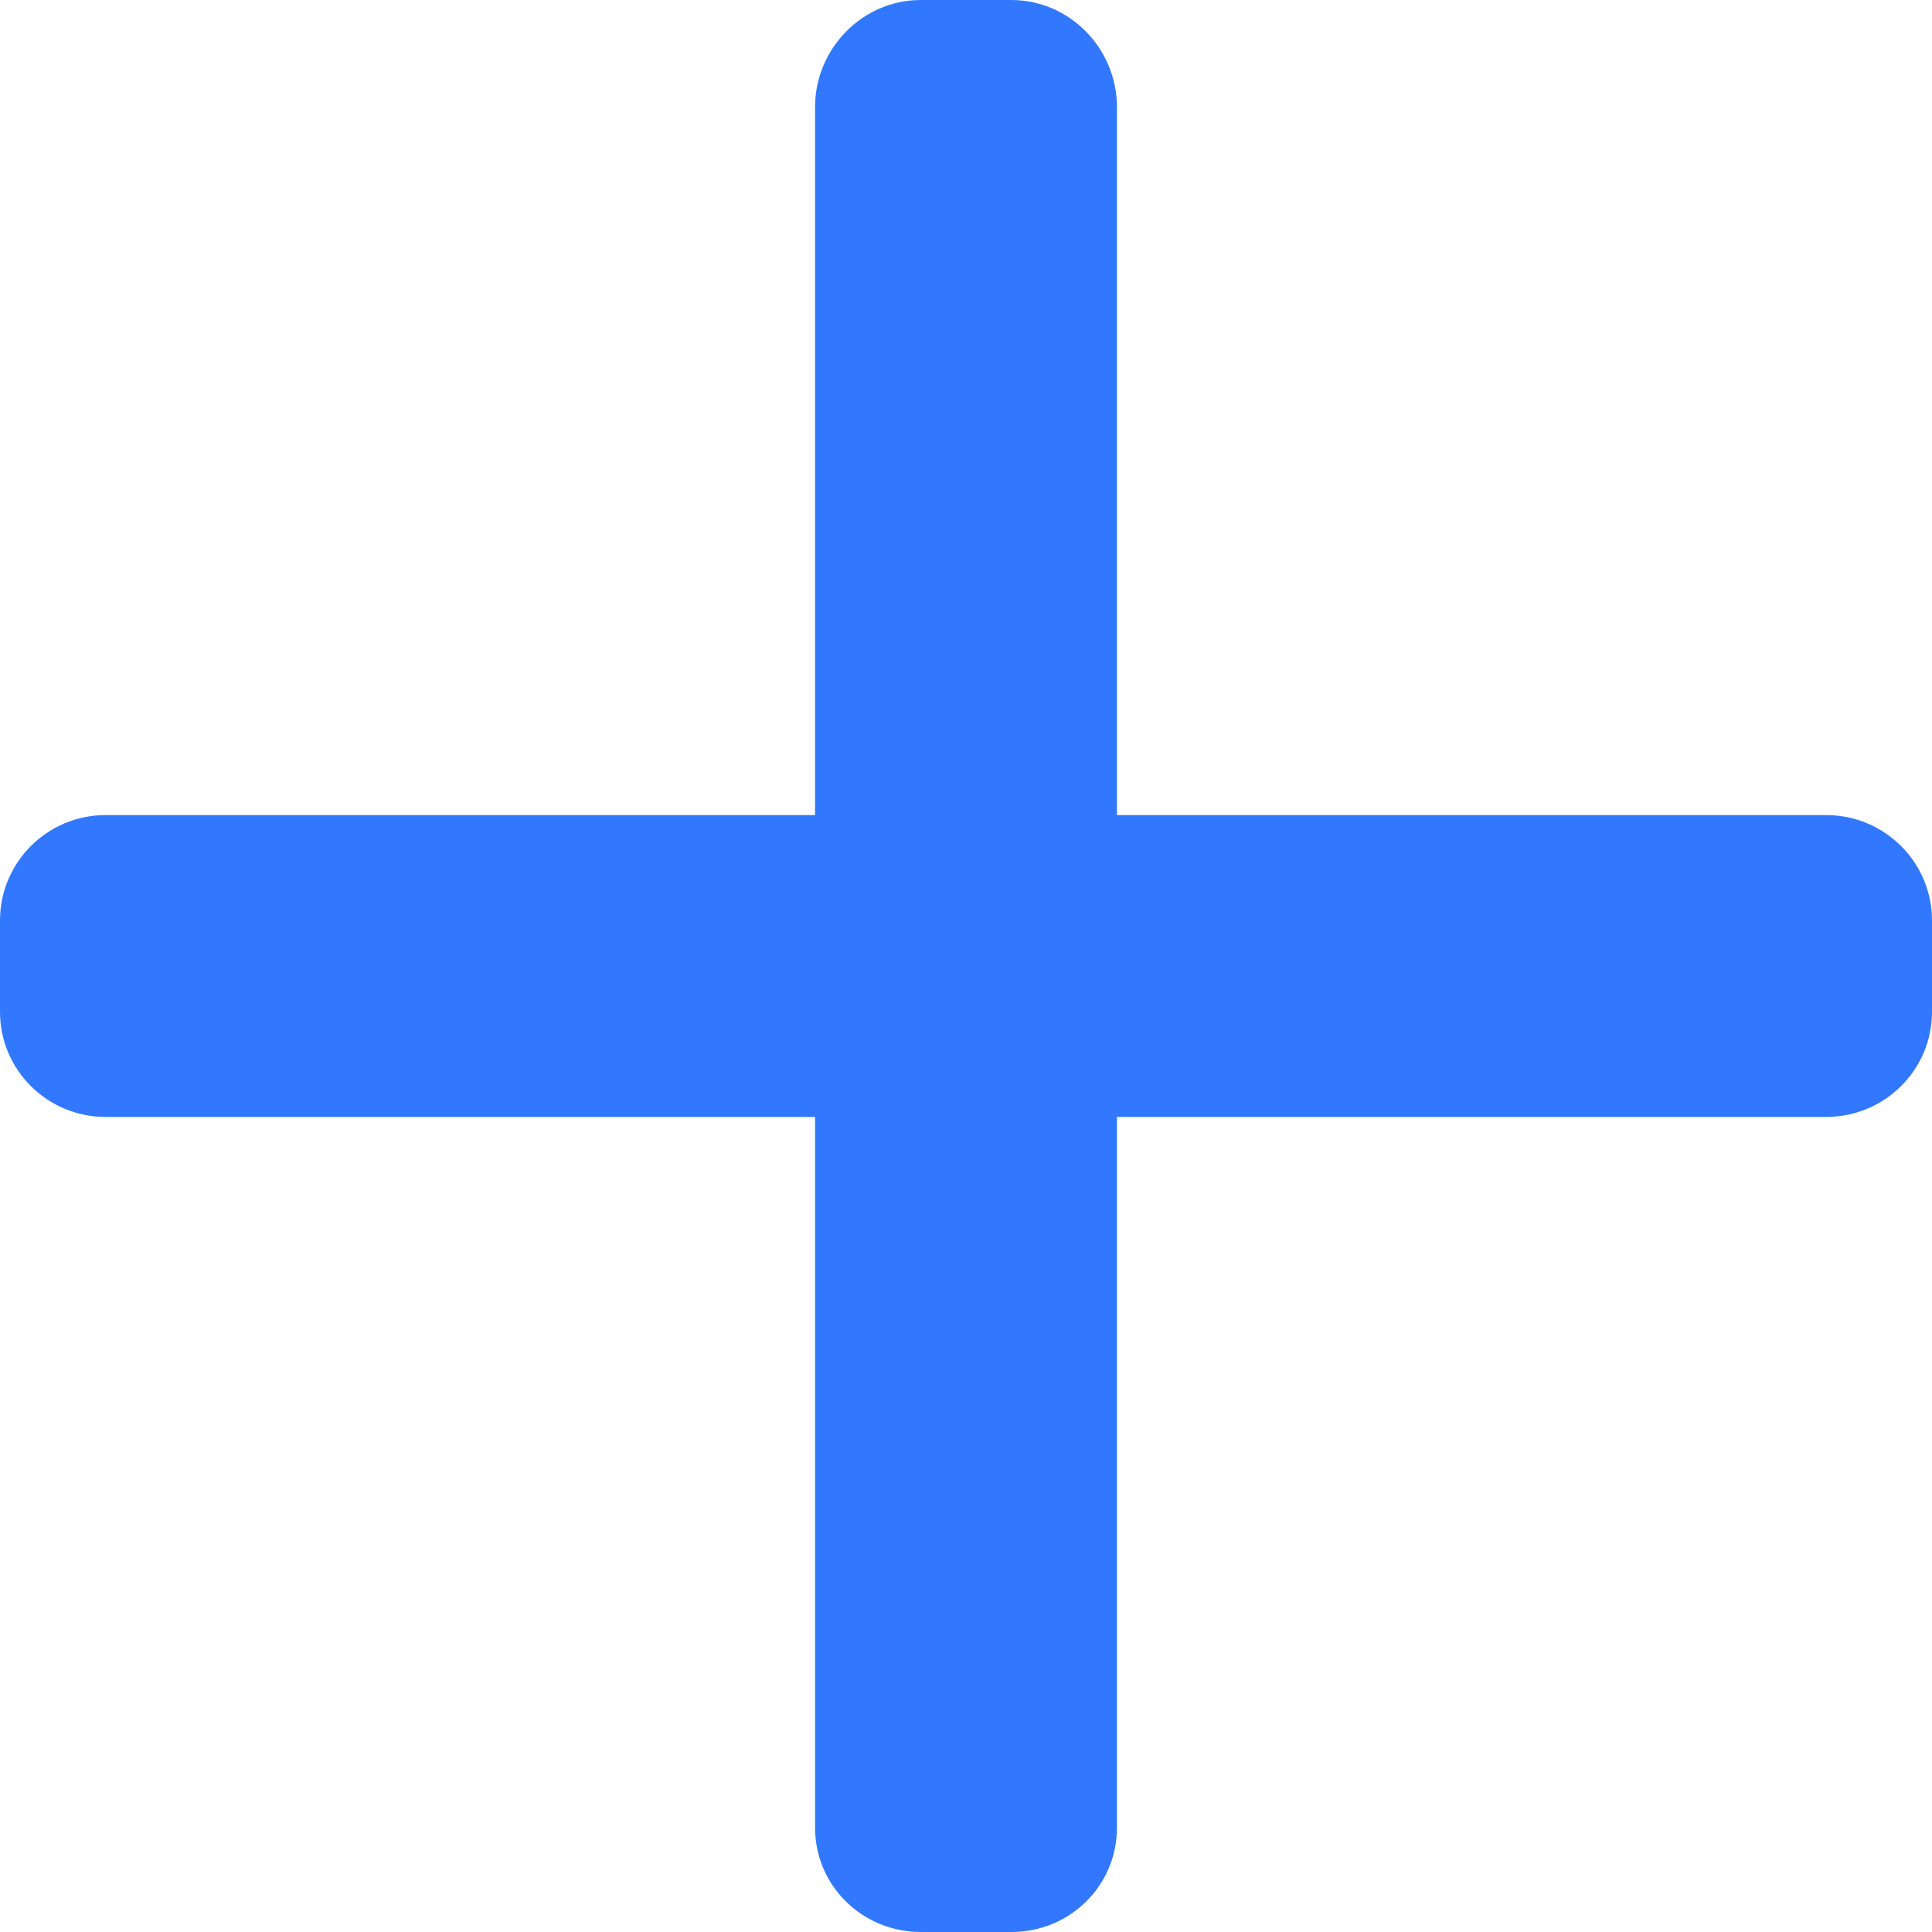
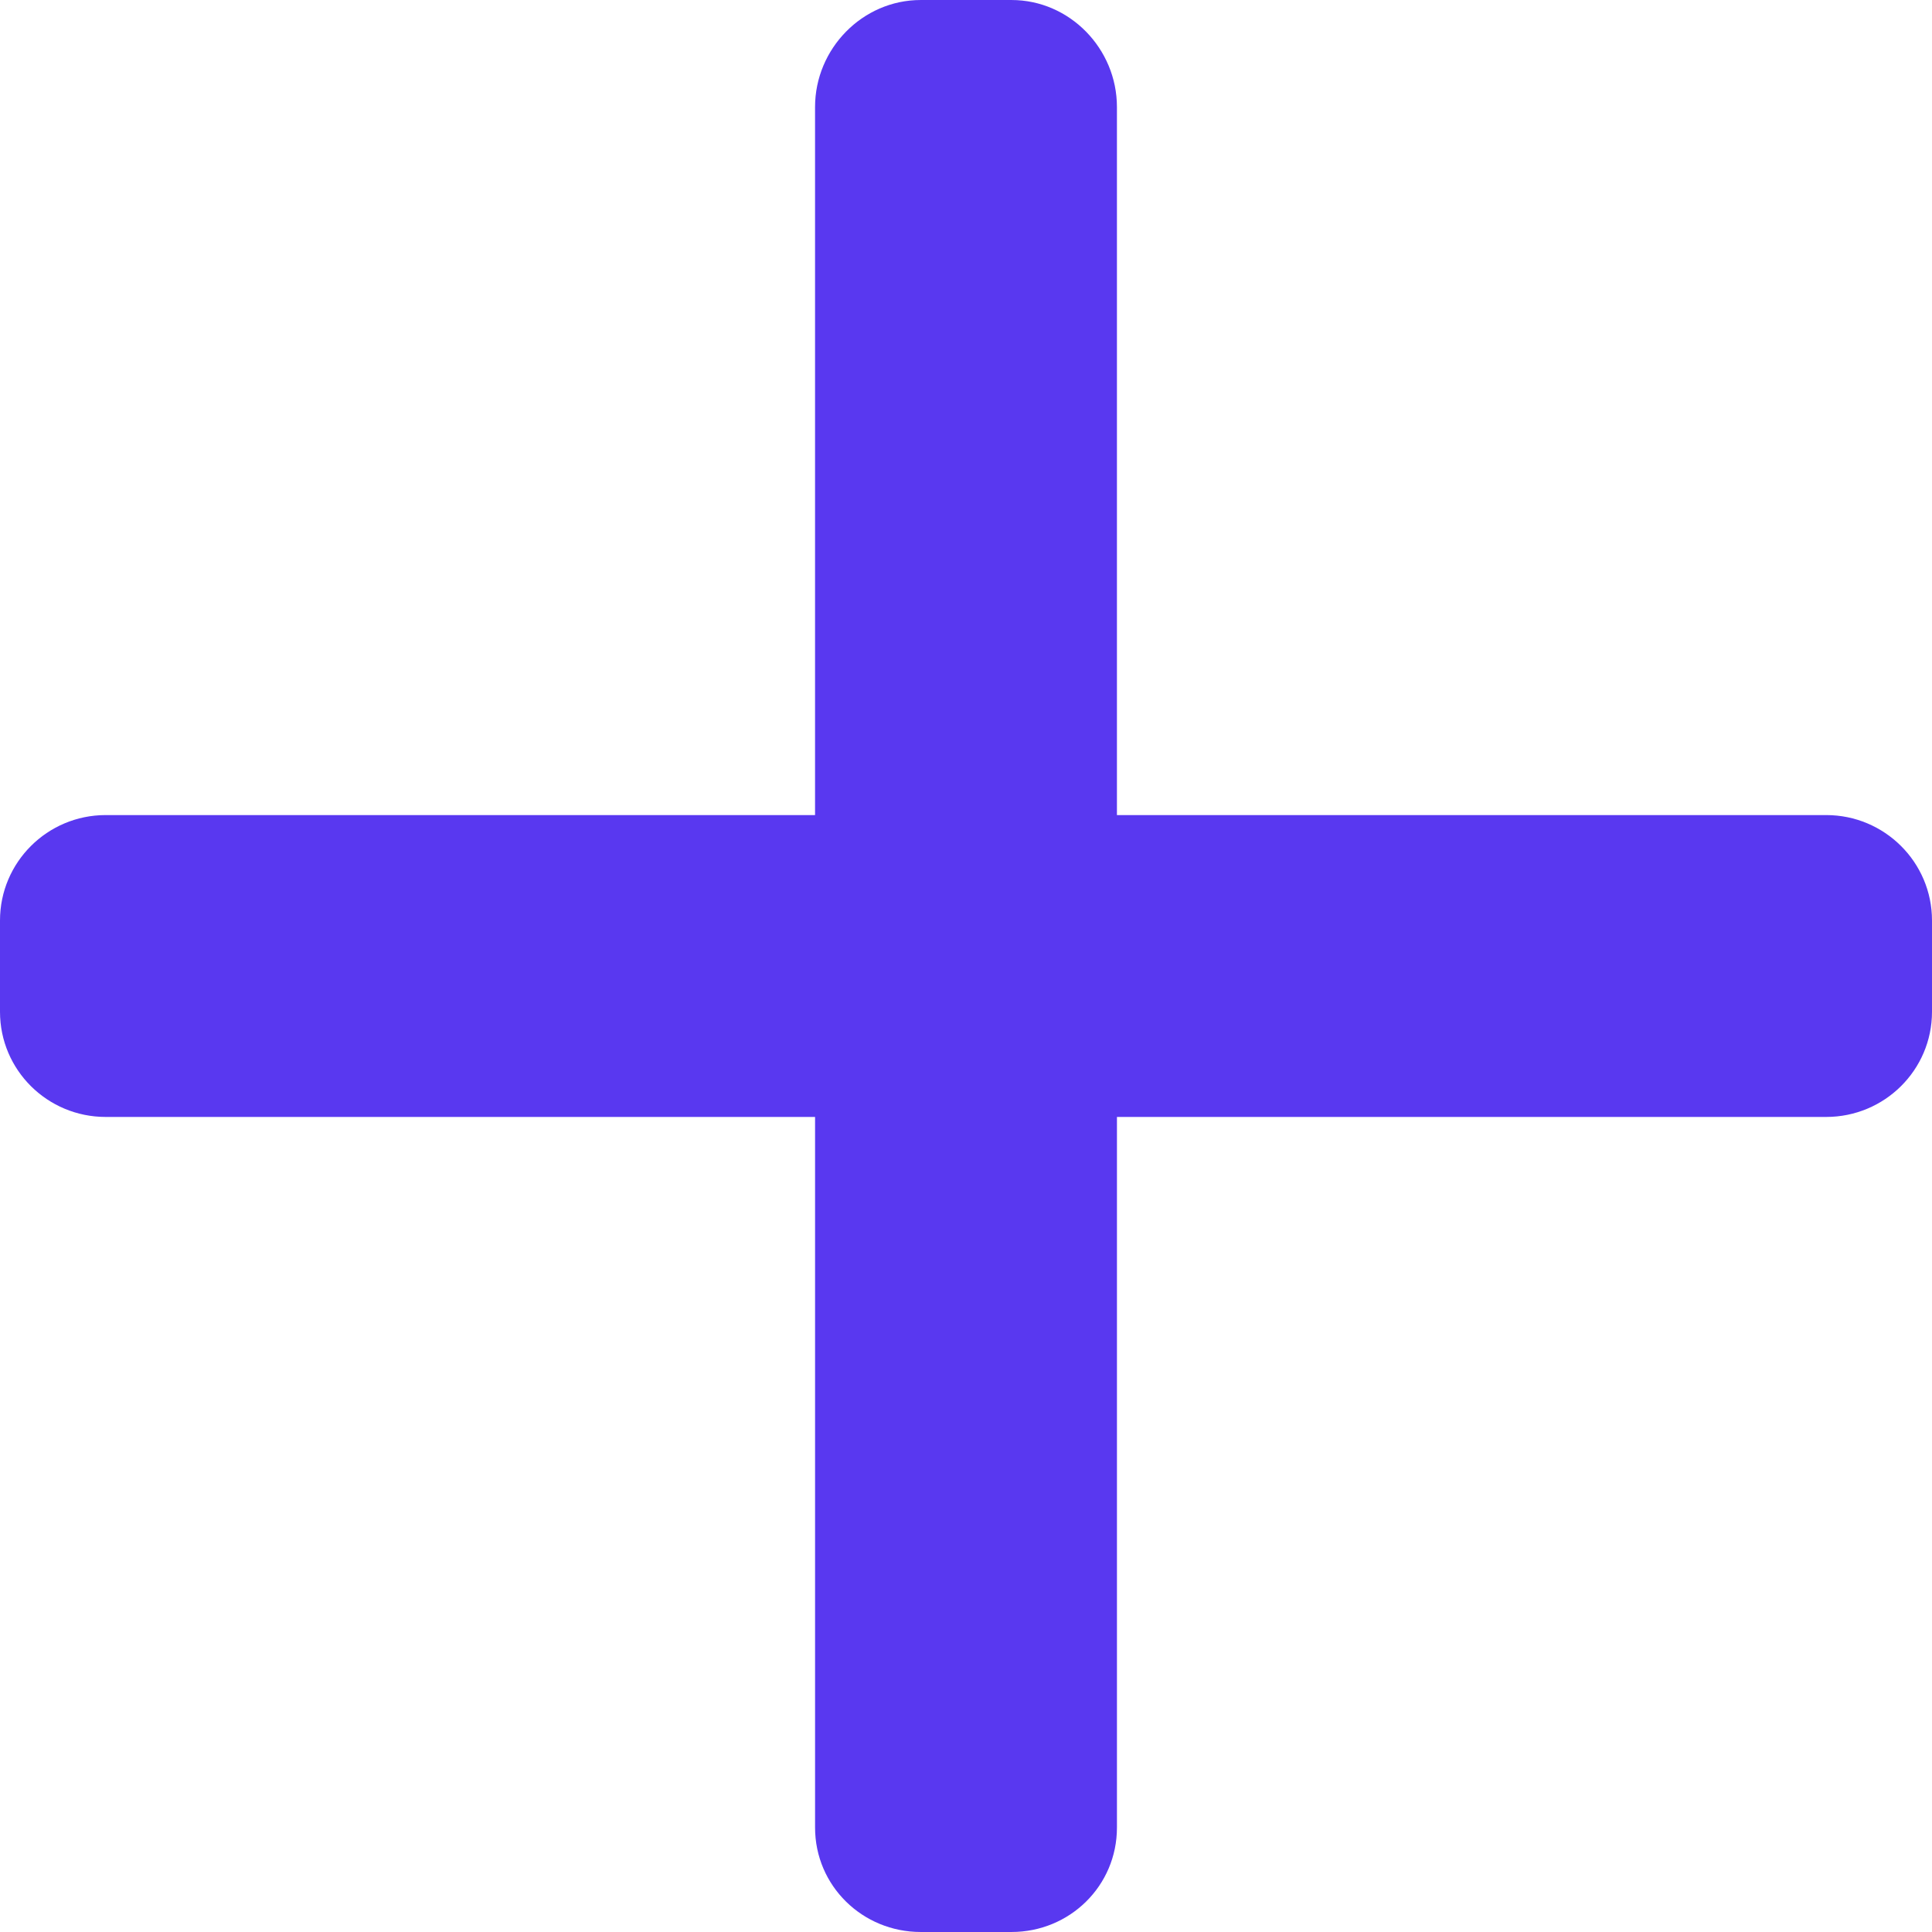
<svg xmlns="http://www.w3.org/2000/svg" version="1.1" width="512" height="512" x="0" y="0" viewBox="0 0 492 492" style="enable-background:new 0 0 512 512" xml:space="preserve" class="">
  <g>
    <g>
      <g>
-         <path d="M465.064,207.566l0.028,0H284.436V27.25c0-14.84-12.016-27.248-26.856-27.248h-23.116    c-14.836,0-26.904,12.408-26.904,27.248v180.316H26.908c-14.832,0-26.908,12-26.908,26.844v23.248    c0,14.832,12.072,26.78,26.908,26.78h180.656v180.968c0,14.832,12.064,26.592,26.904,26.592h23.116    c14.84,0,26.856-11.764,26.856-26.592V284.438h180.624c14.84,0,26.936-11.952,26.936-26.78V234.41    C492,219.566,479.904,207.566,465.064,207.566z" fill="#3178ff" data-original="#000000" style="" class="" />
+         <path d="M465.064,207.566l0.028,0H284.436V27.25c0-14.84-12.016-27.248-26.856-27.248h-23.116    c-14.836,0-26.904,12.408-26.904,27.248v180.316H26.908c-14.832,0-26.908,12-26.908,26.844v23.248    c0,14.832,12.072,26.78,26.908,26.78h180.656v180.968c0,14.832,12.064,26.592,26.904,26.592h23.116    c14.84,0,26.856-11.764,26.856-26.592V284.438h180.624c14.84,0,26.936-11.952,26.936-26.78V234.41    C492,219.566,479.904,207.566,465.064,207.566z" fill="#5938f0" data-original="#000000" style="" class="" />
      </g>
    </g>
    <g>
</g>
    <g>
</g>
    <g>
</g>
    <g>
</g>
    <g>
</g>
    <g>
</g>
    <g>
</g>
    <g>
</g>
    <g>
</g>
    <g>
</g>
    <g>
</g>
    <g>
</g>
    <g>
</g>
    <g>
</g>
    <g>
</g>
  </g>
</svg>
